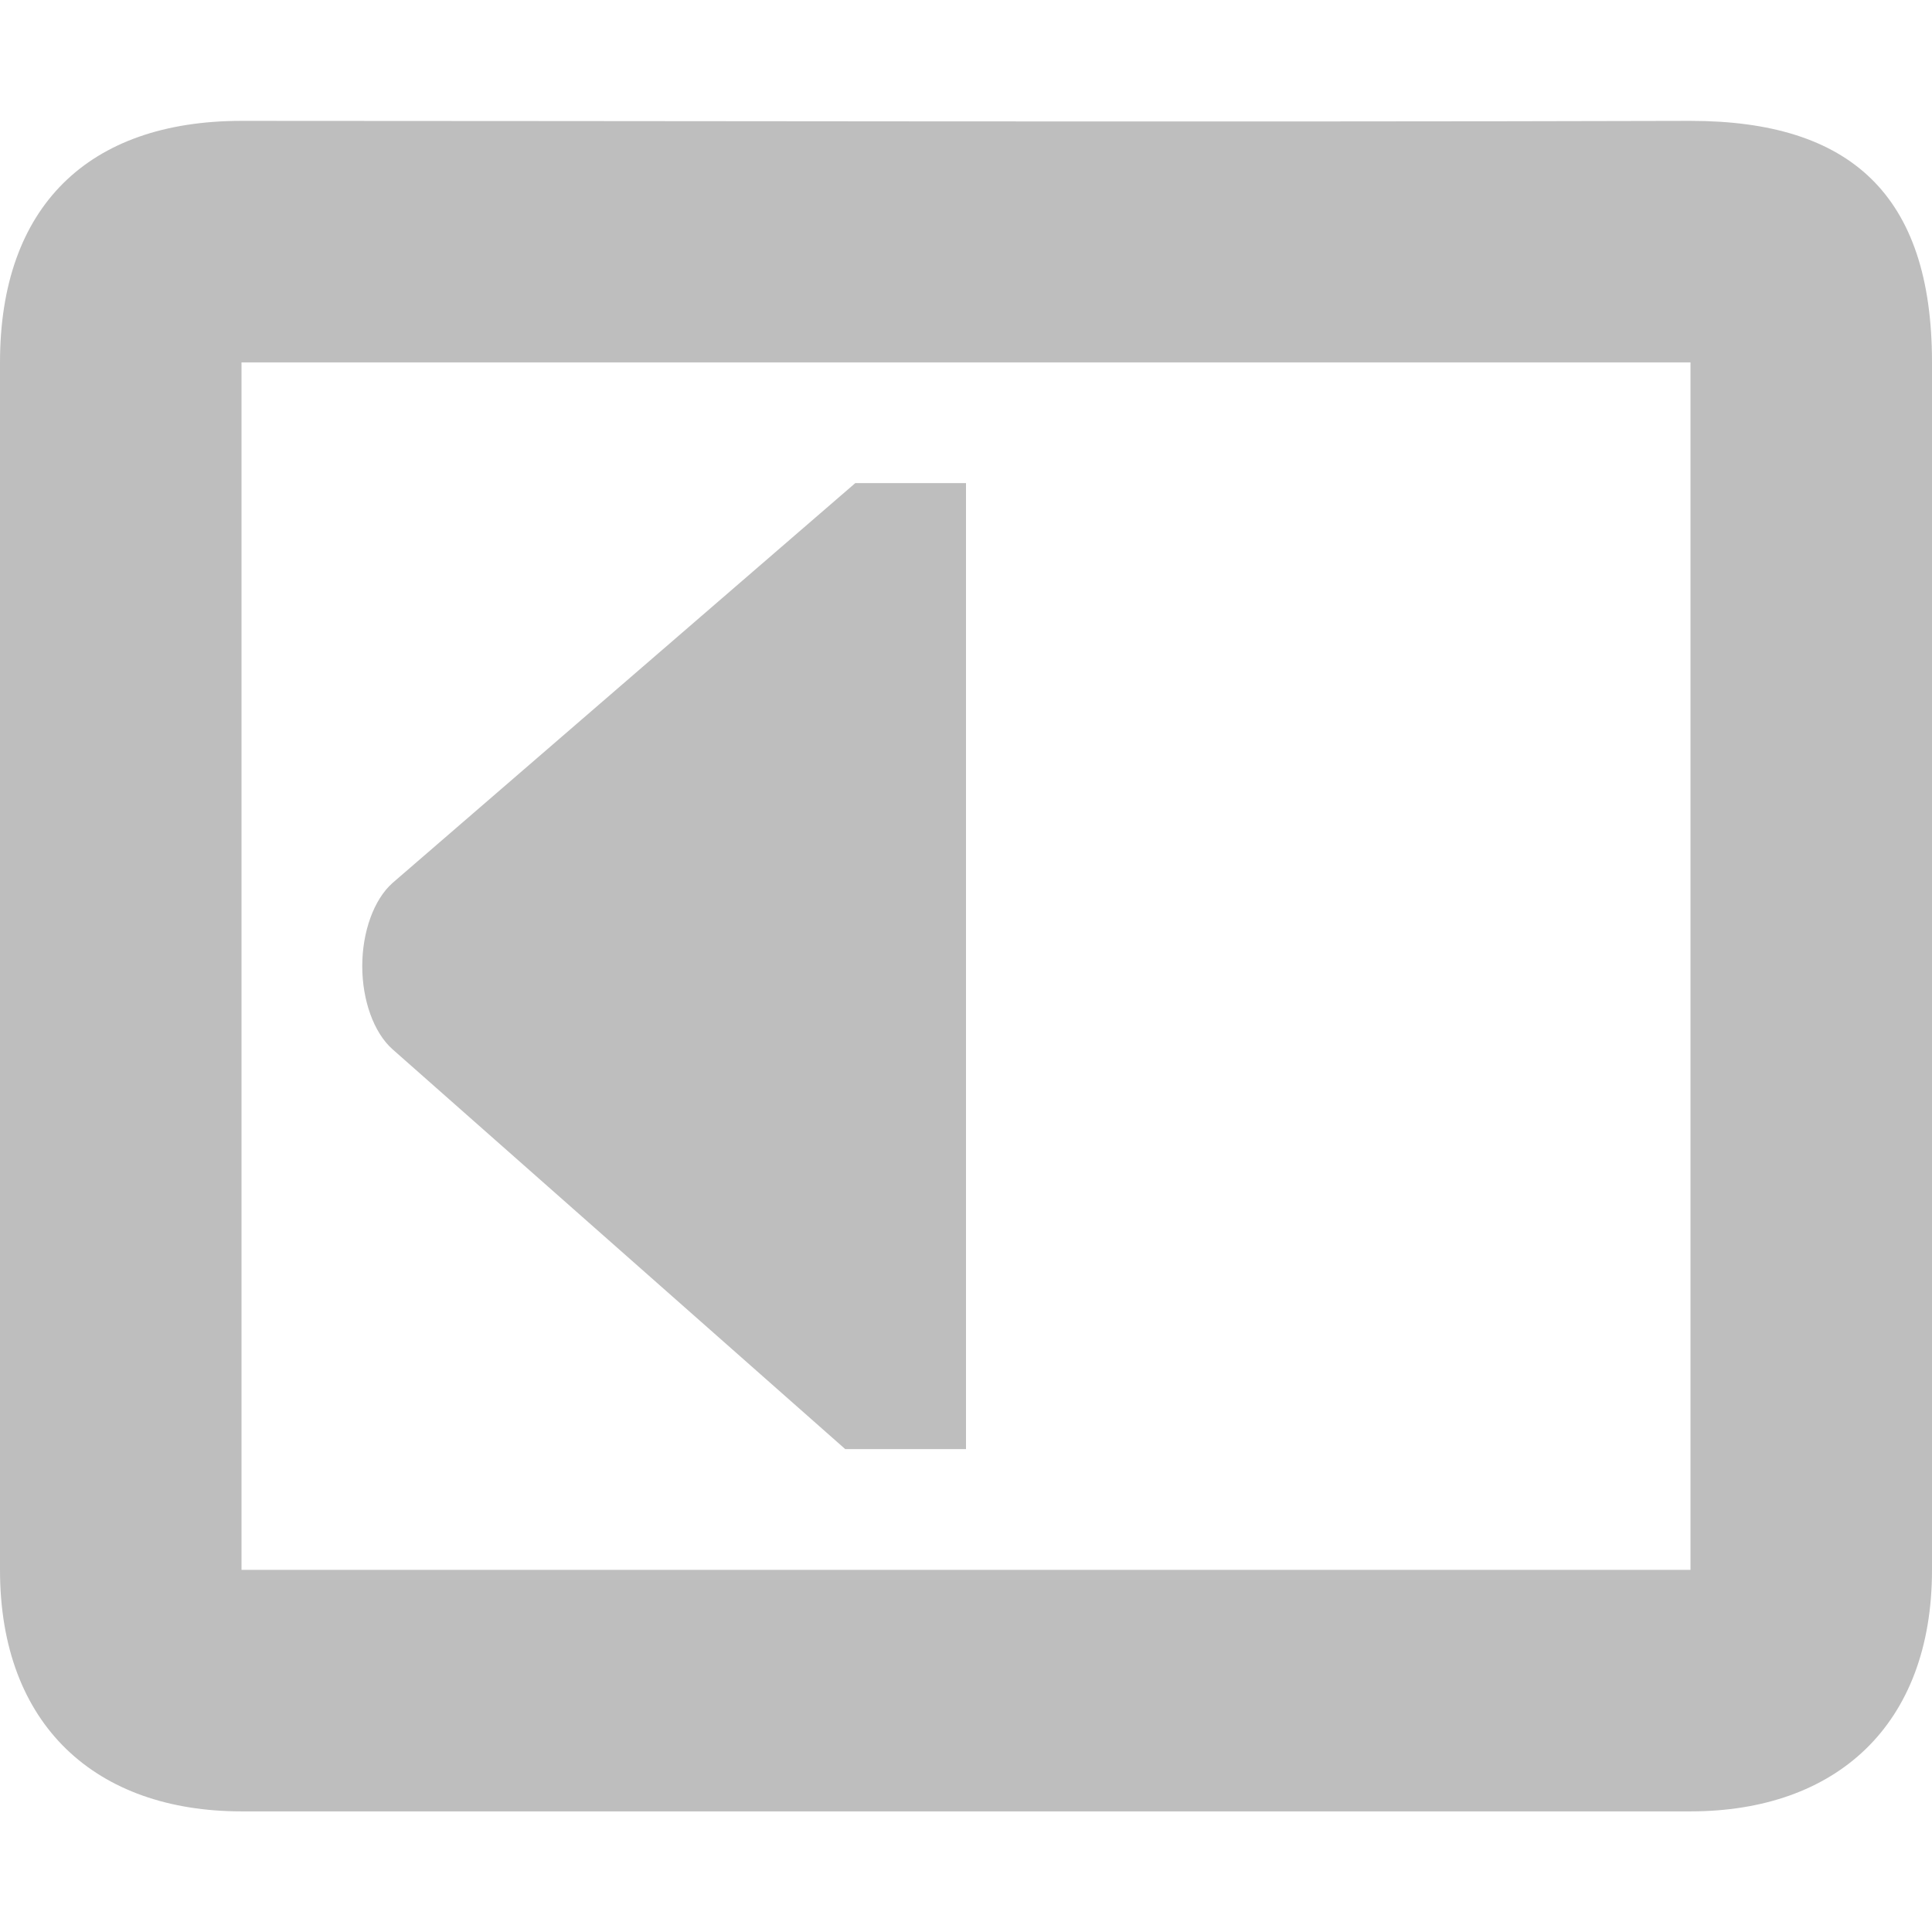
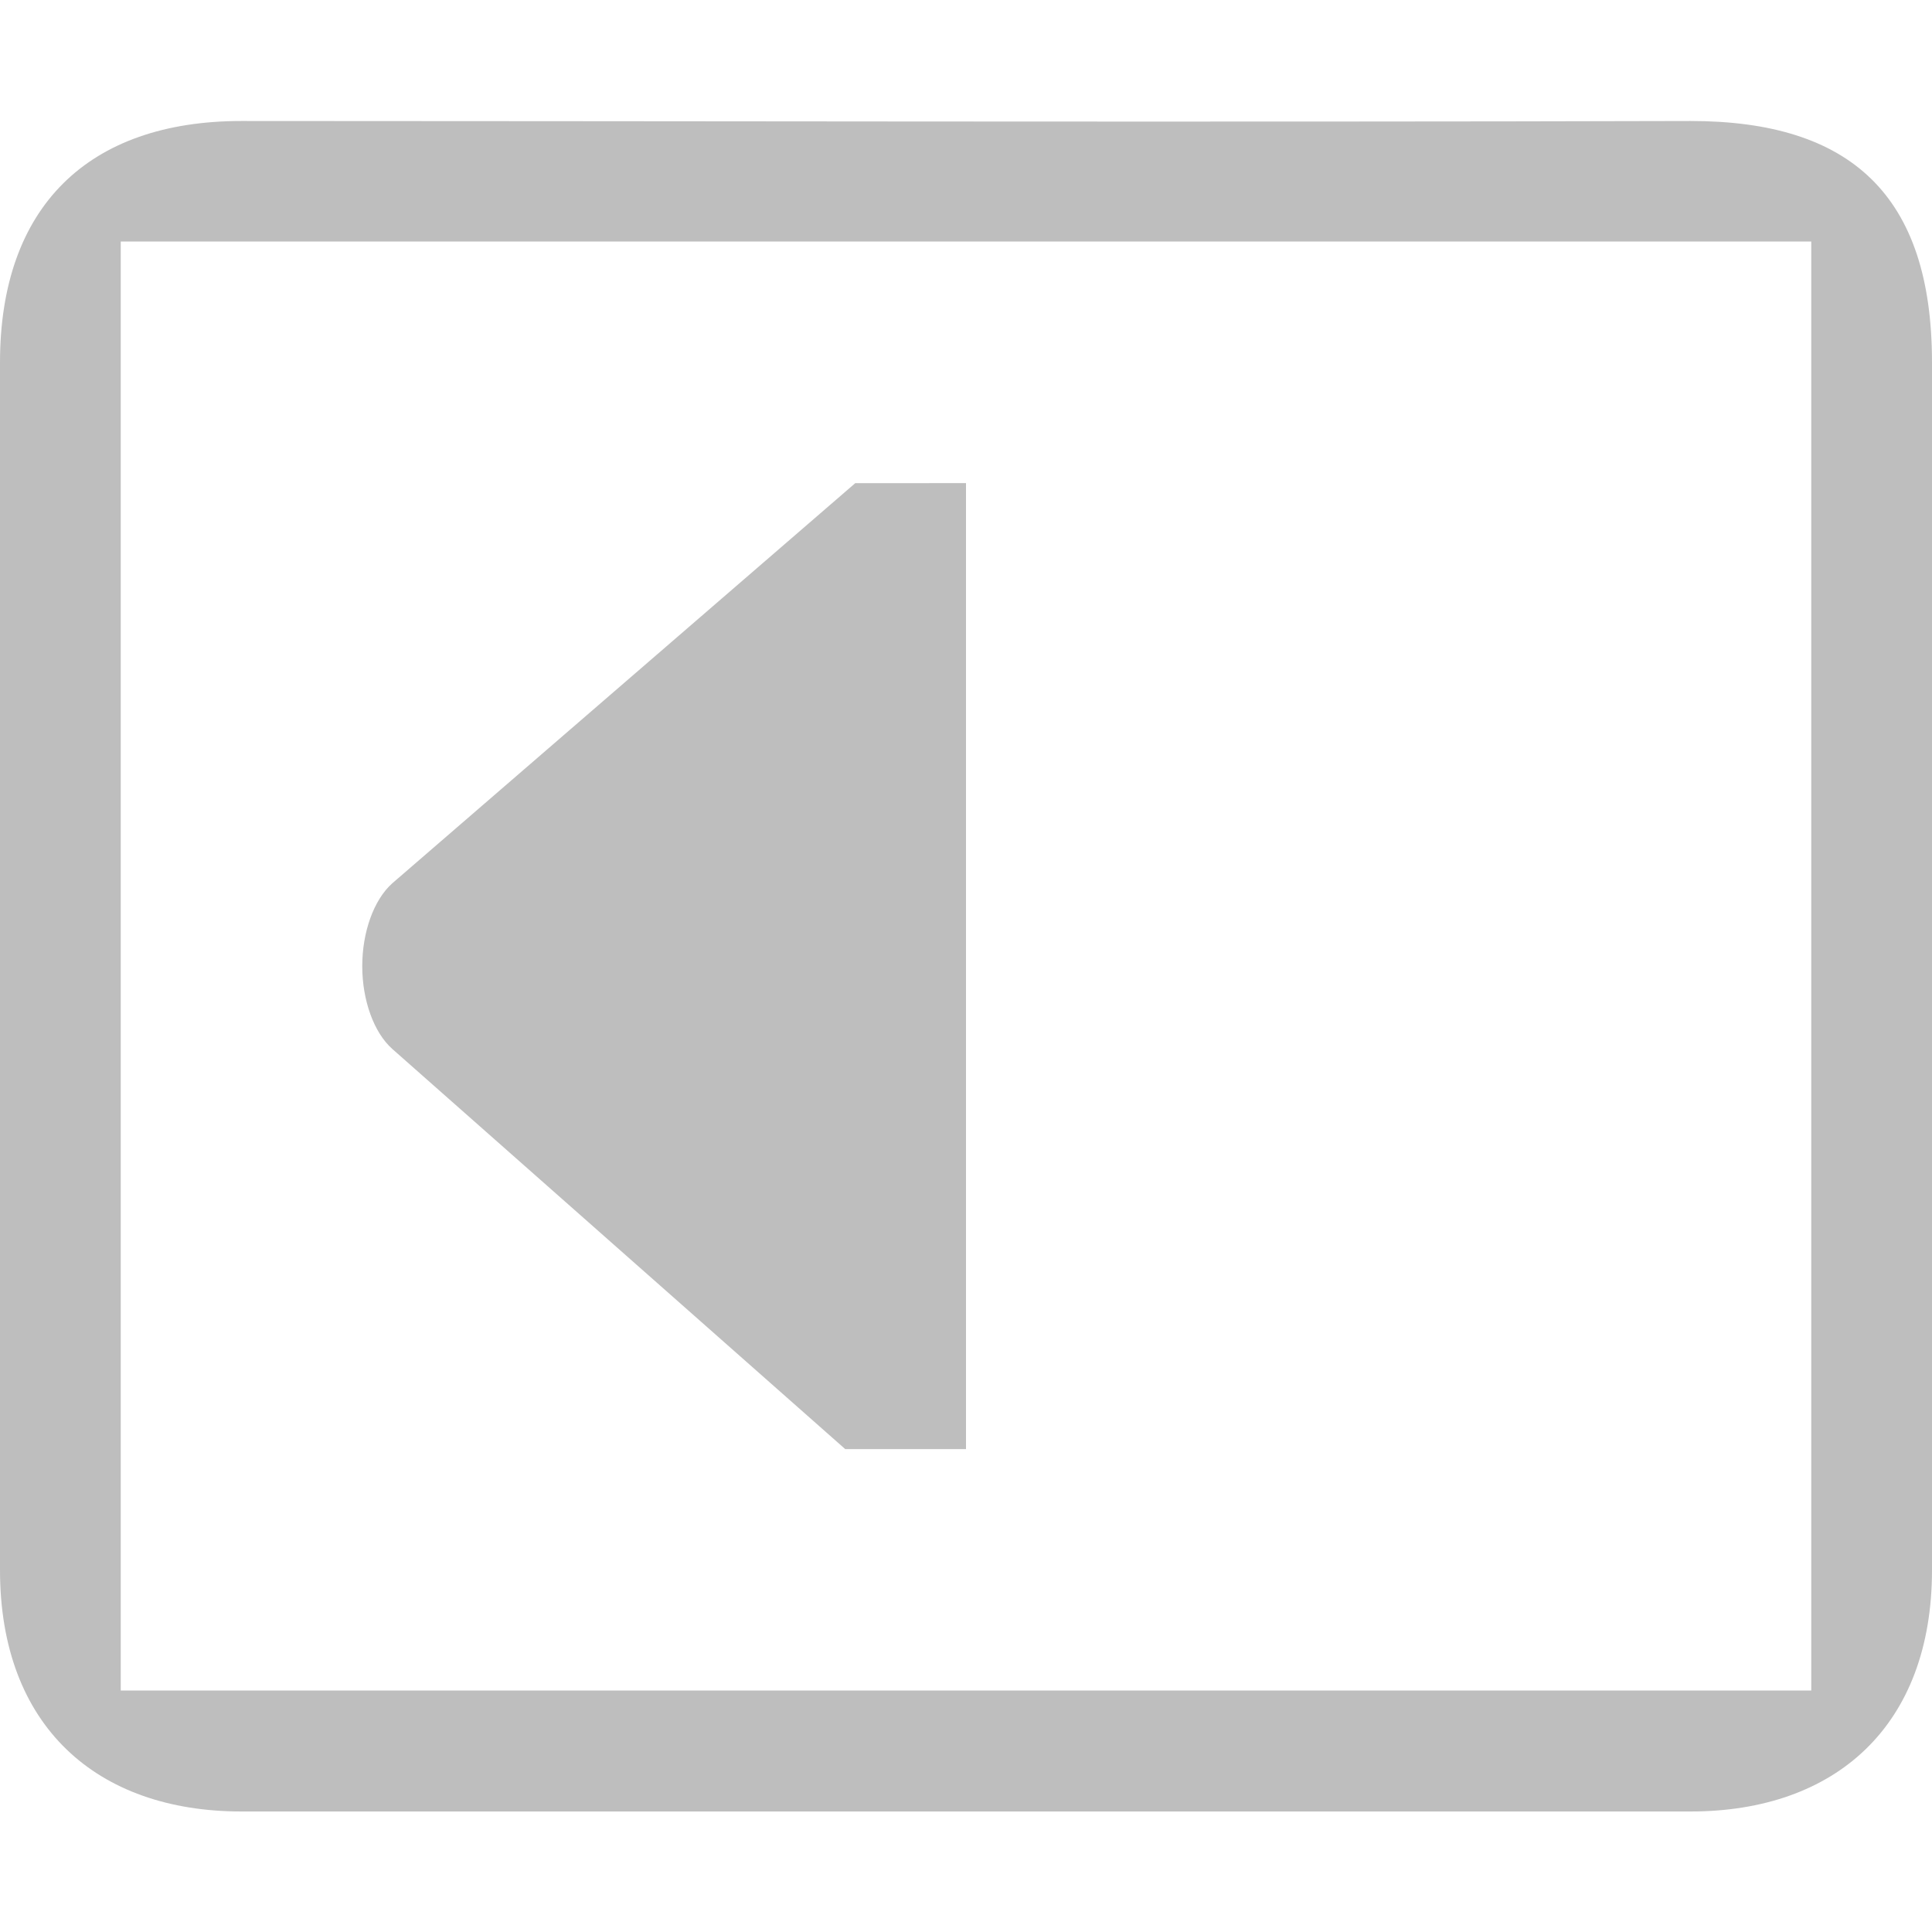
- <svg xmlns="http://www.w3.org/2000/svg" height="16" width="16">
-   <path d="m0 3.001v10c0 1.291.798 2 2 2h12c1.202 0 2-.709 2-2v-10c0-1.39-.678-2-2-2-3.887.011-9.027 0-12 0-1.271 0-2 .712-2 2zm14 0v10h-12v-10zm-10.75 4.312c-.155.138-.25.406-.25.688s.095.55.25.688l3.75 3.312h1v-8l-.917 0z" fill="#bebebe" />
+ <svg xmlns="http://www.w3.org/2000/svg" height="16" width="16" version="1.1" id="svg4">
+   <defs id="defs8" />
+   <path d="M 3.25,7.314 C 3.095,7.451 3,7.72 3,8.001 3,8.282 3.095,8.551 3.25,8.688 L 7,12.001 h 1 v -8 l -0.917,2e-4 z" id="path2" style="fill:#bebebe" />
+   <path d="M 2 1.002 C 0.729 1.002 0 1.714 0 3.002 L 0 13.002 C 0 14.293 0.798 15.002 2 15.002 L 14 15.002 C 15.202 15.002 16 14.293 16 13.002 L 16 3.002 C 16 1.612 15.322 1.002 14 1.002 C 10.113 1.013 4.973 1.002 2 1.002 z M 1 2 L 15 2 L 15 14 L 1 14 L 1 2 z " id="path822" style="fill:#bebebe;fill-opacity:1" />
</svg>
